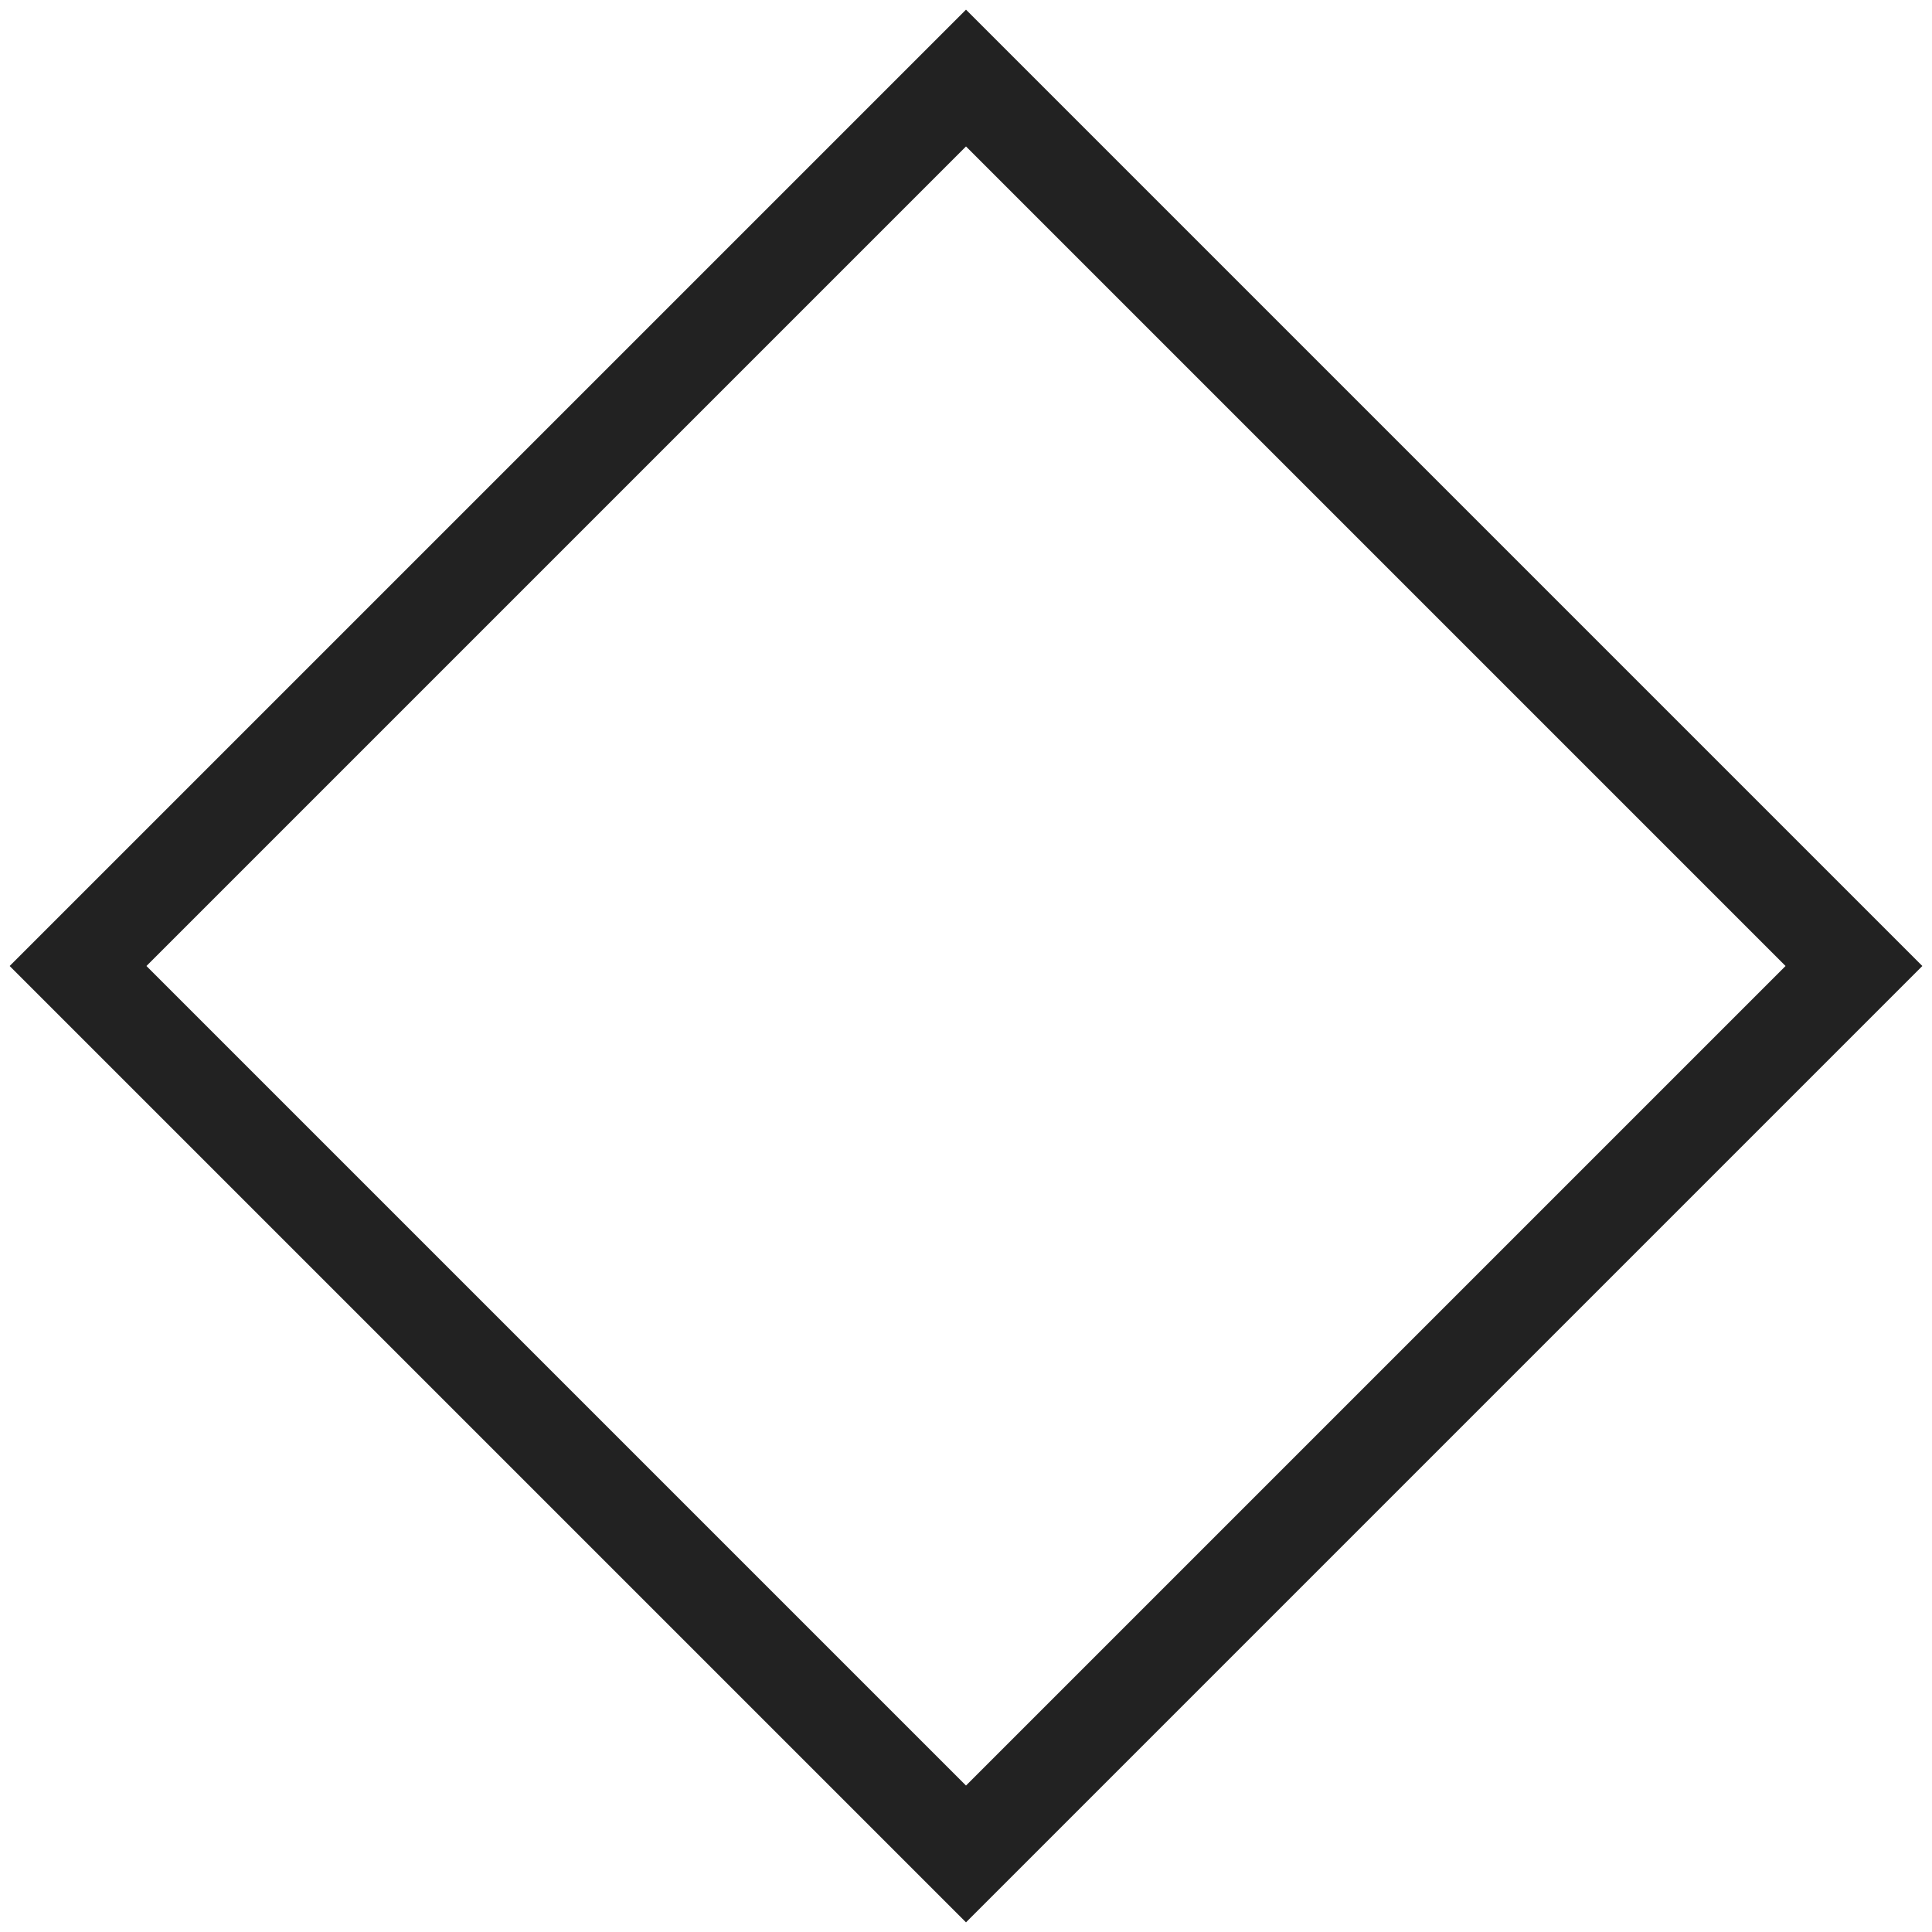
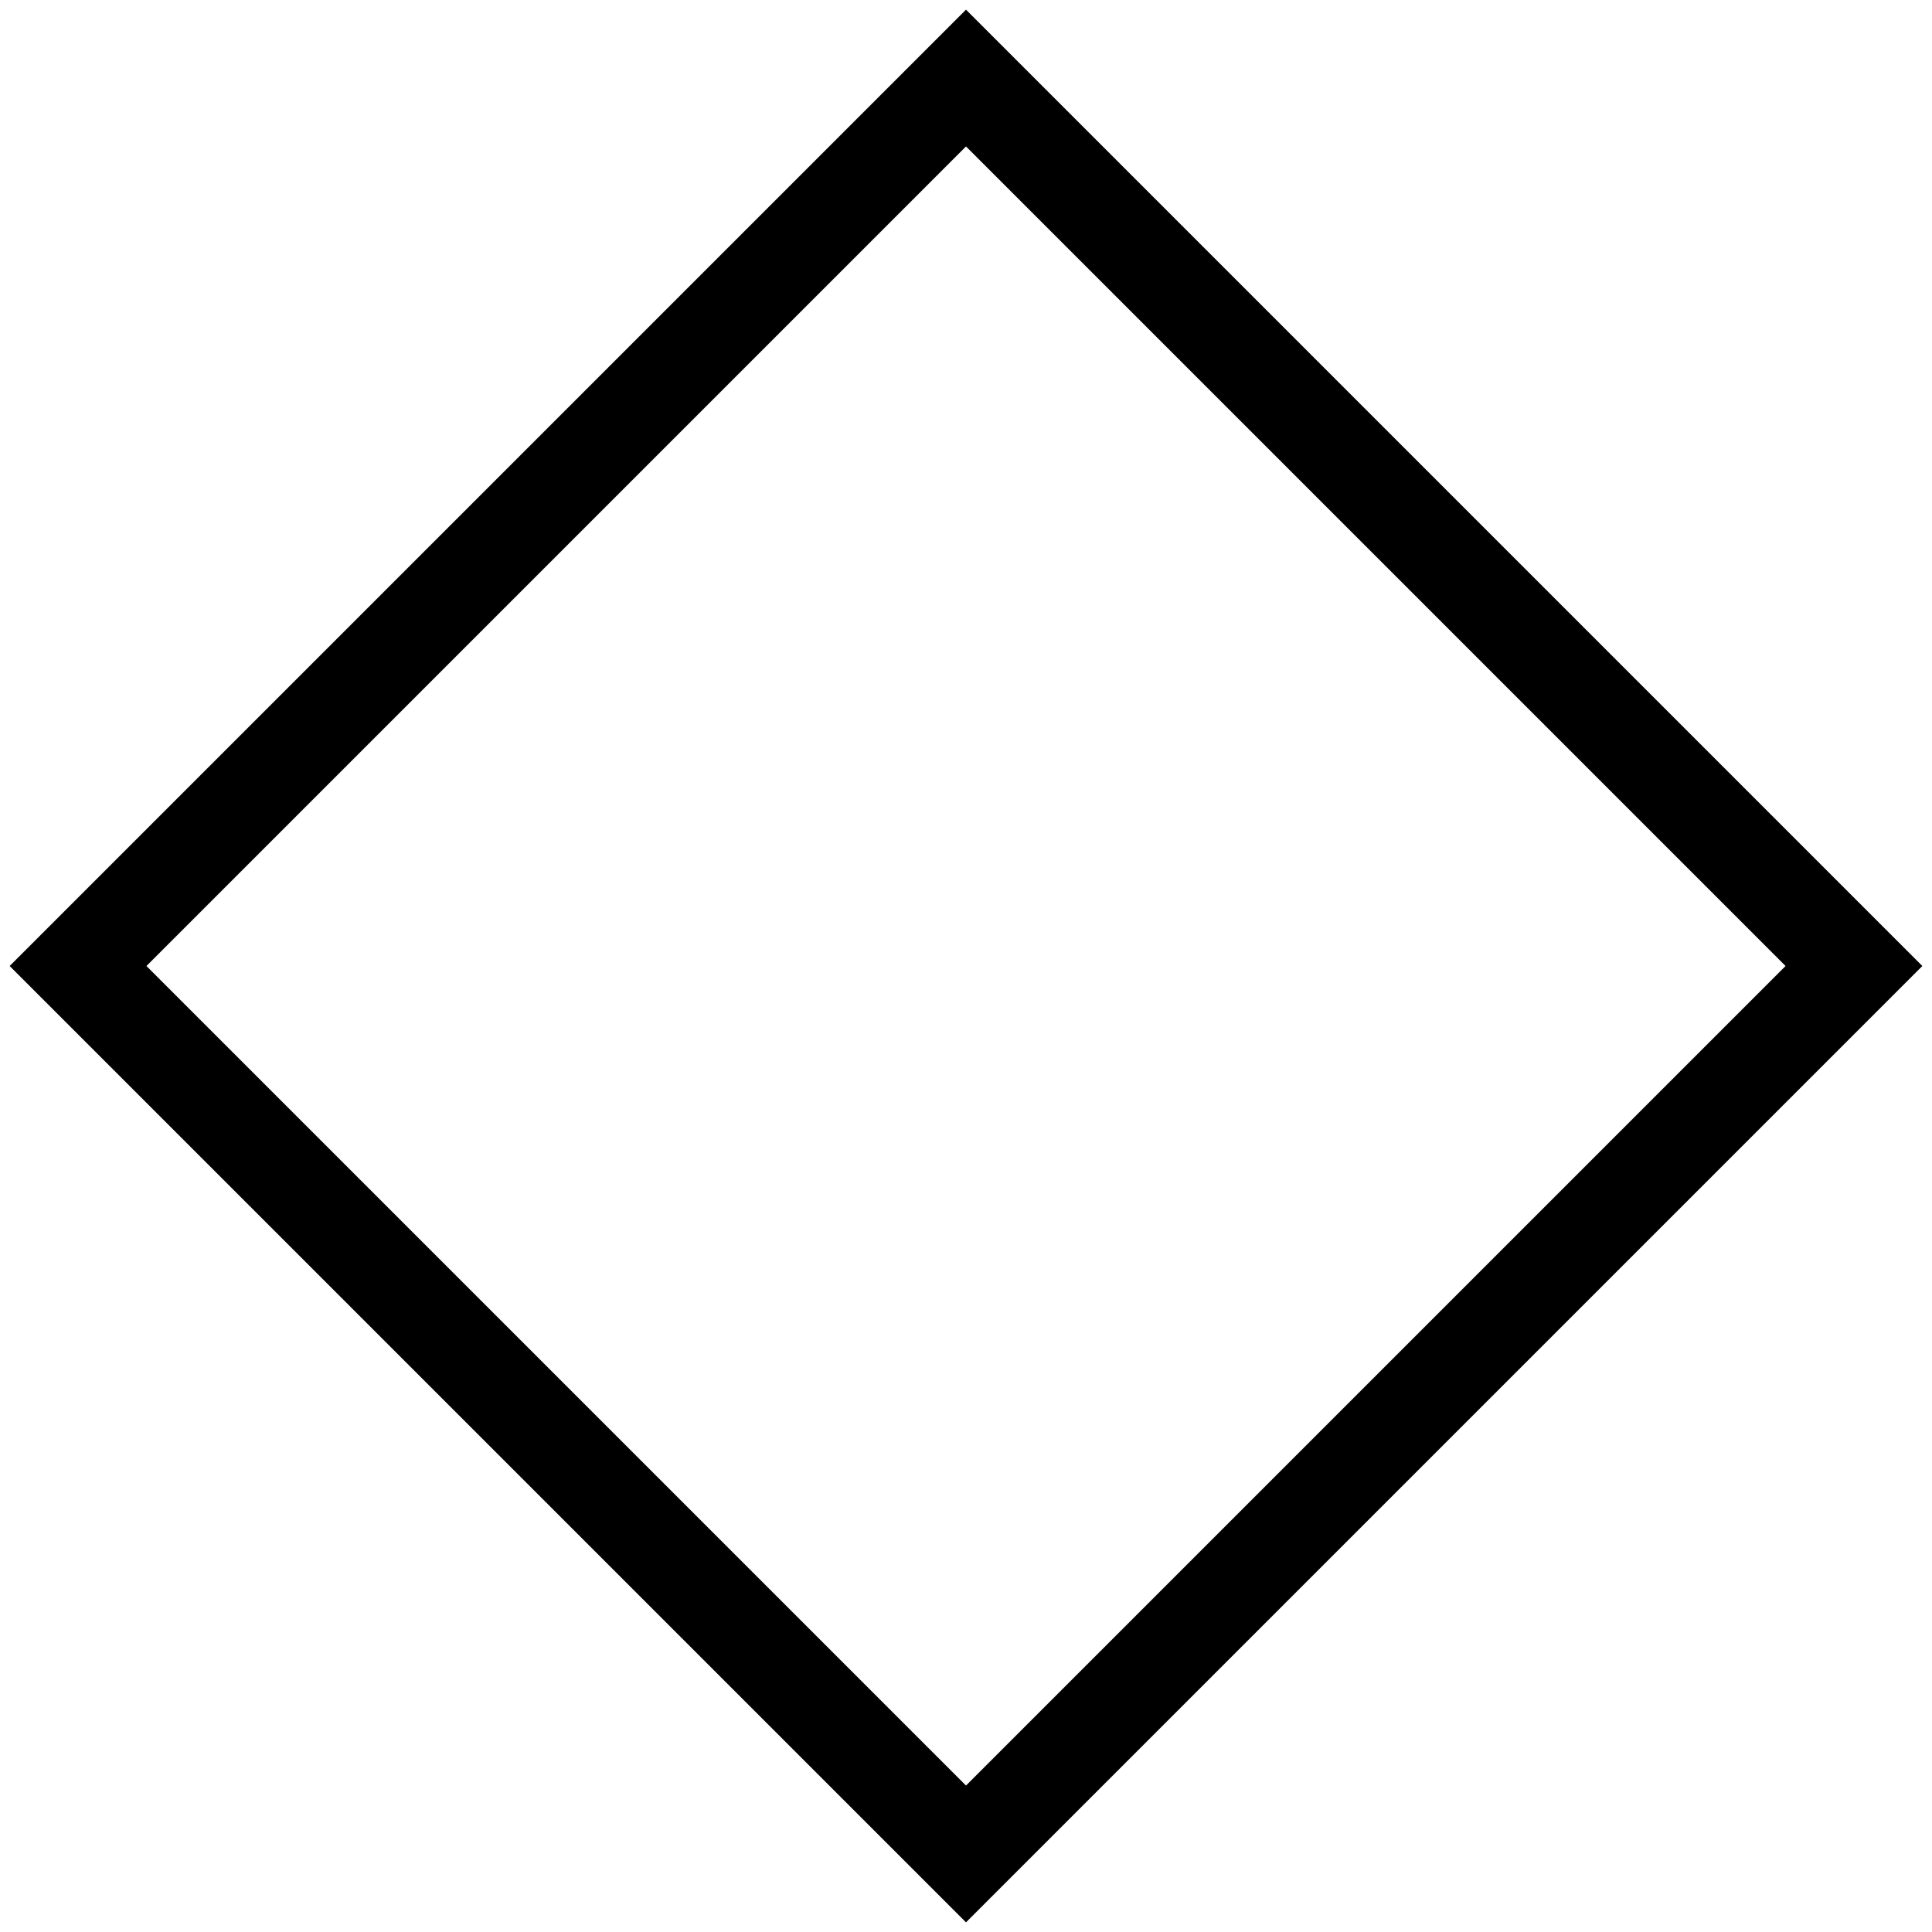
- <svg xmlns="http://www.w3.org/2000/svg" width="20px" height="20px" viewBox="0 0 20 20" version="1.1">
+ <svg xmlns="http://www.w3.org/2000/svg" preserveAspectRatio="none" width="20px" height="20px" viewBox="0 0 20 20" version="1.1">
  <g id="layer1">
-     <path d="M 10 0.1 L 0.1 10 L 10 19.9 L 19.9 10 L 10 0.1 z M 10 1.516 L 18.484 10 L 10 18.484 L 1.516 10 L 10 1.516 z " style="fill:#222222; fill-opacity:1; stroke:none; stroke-width:0px;" />
+     <path d="M 10 0.1 L 0.1 10 L 10 19.9 L 19.9 10 L 10 0.1 z M 10 1.516 L 18.484 10 L 10 18.484 L 1.516 10 L 10 1.516 z " />
  </g>
</svg>
